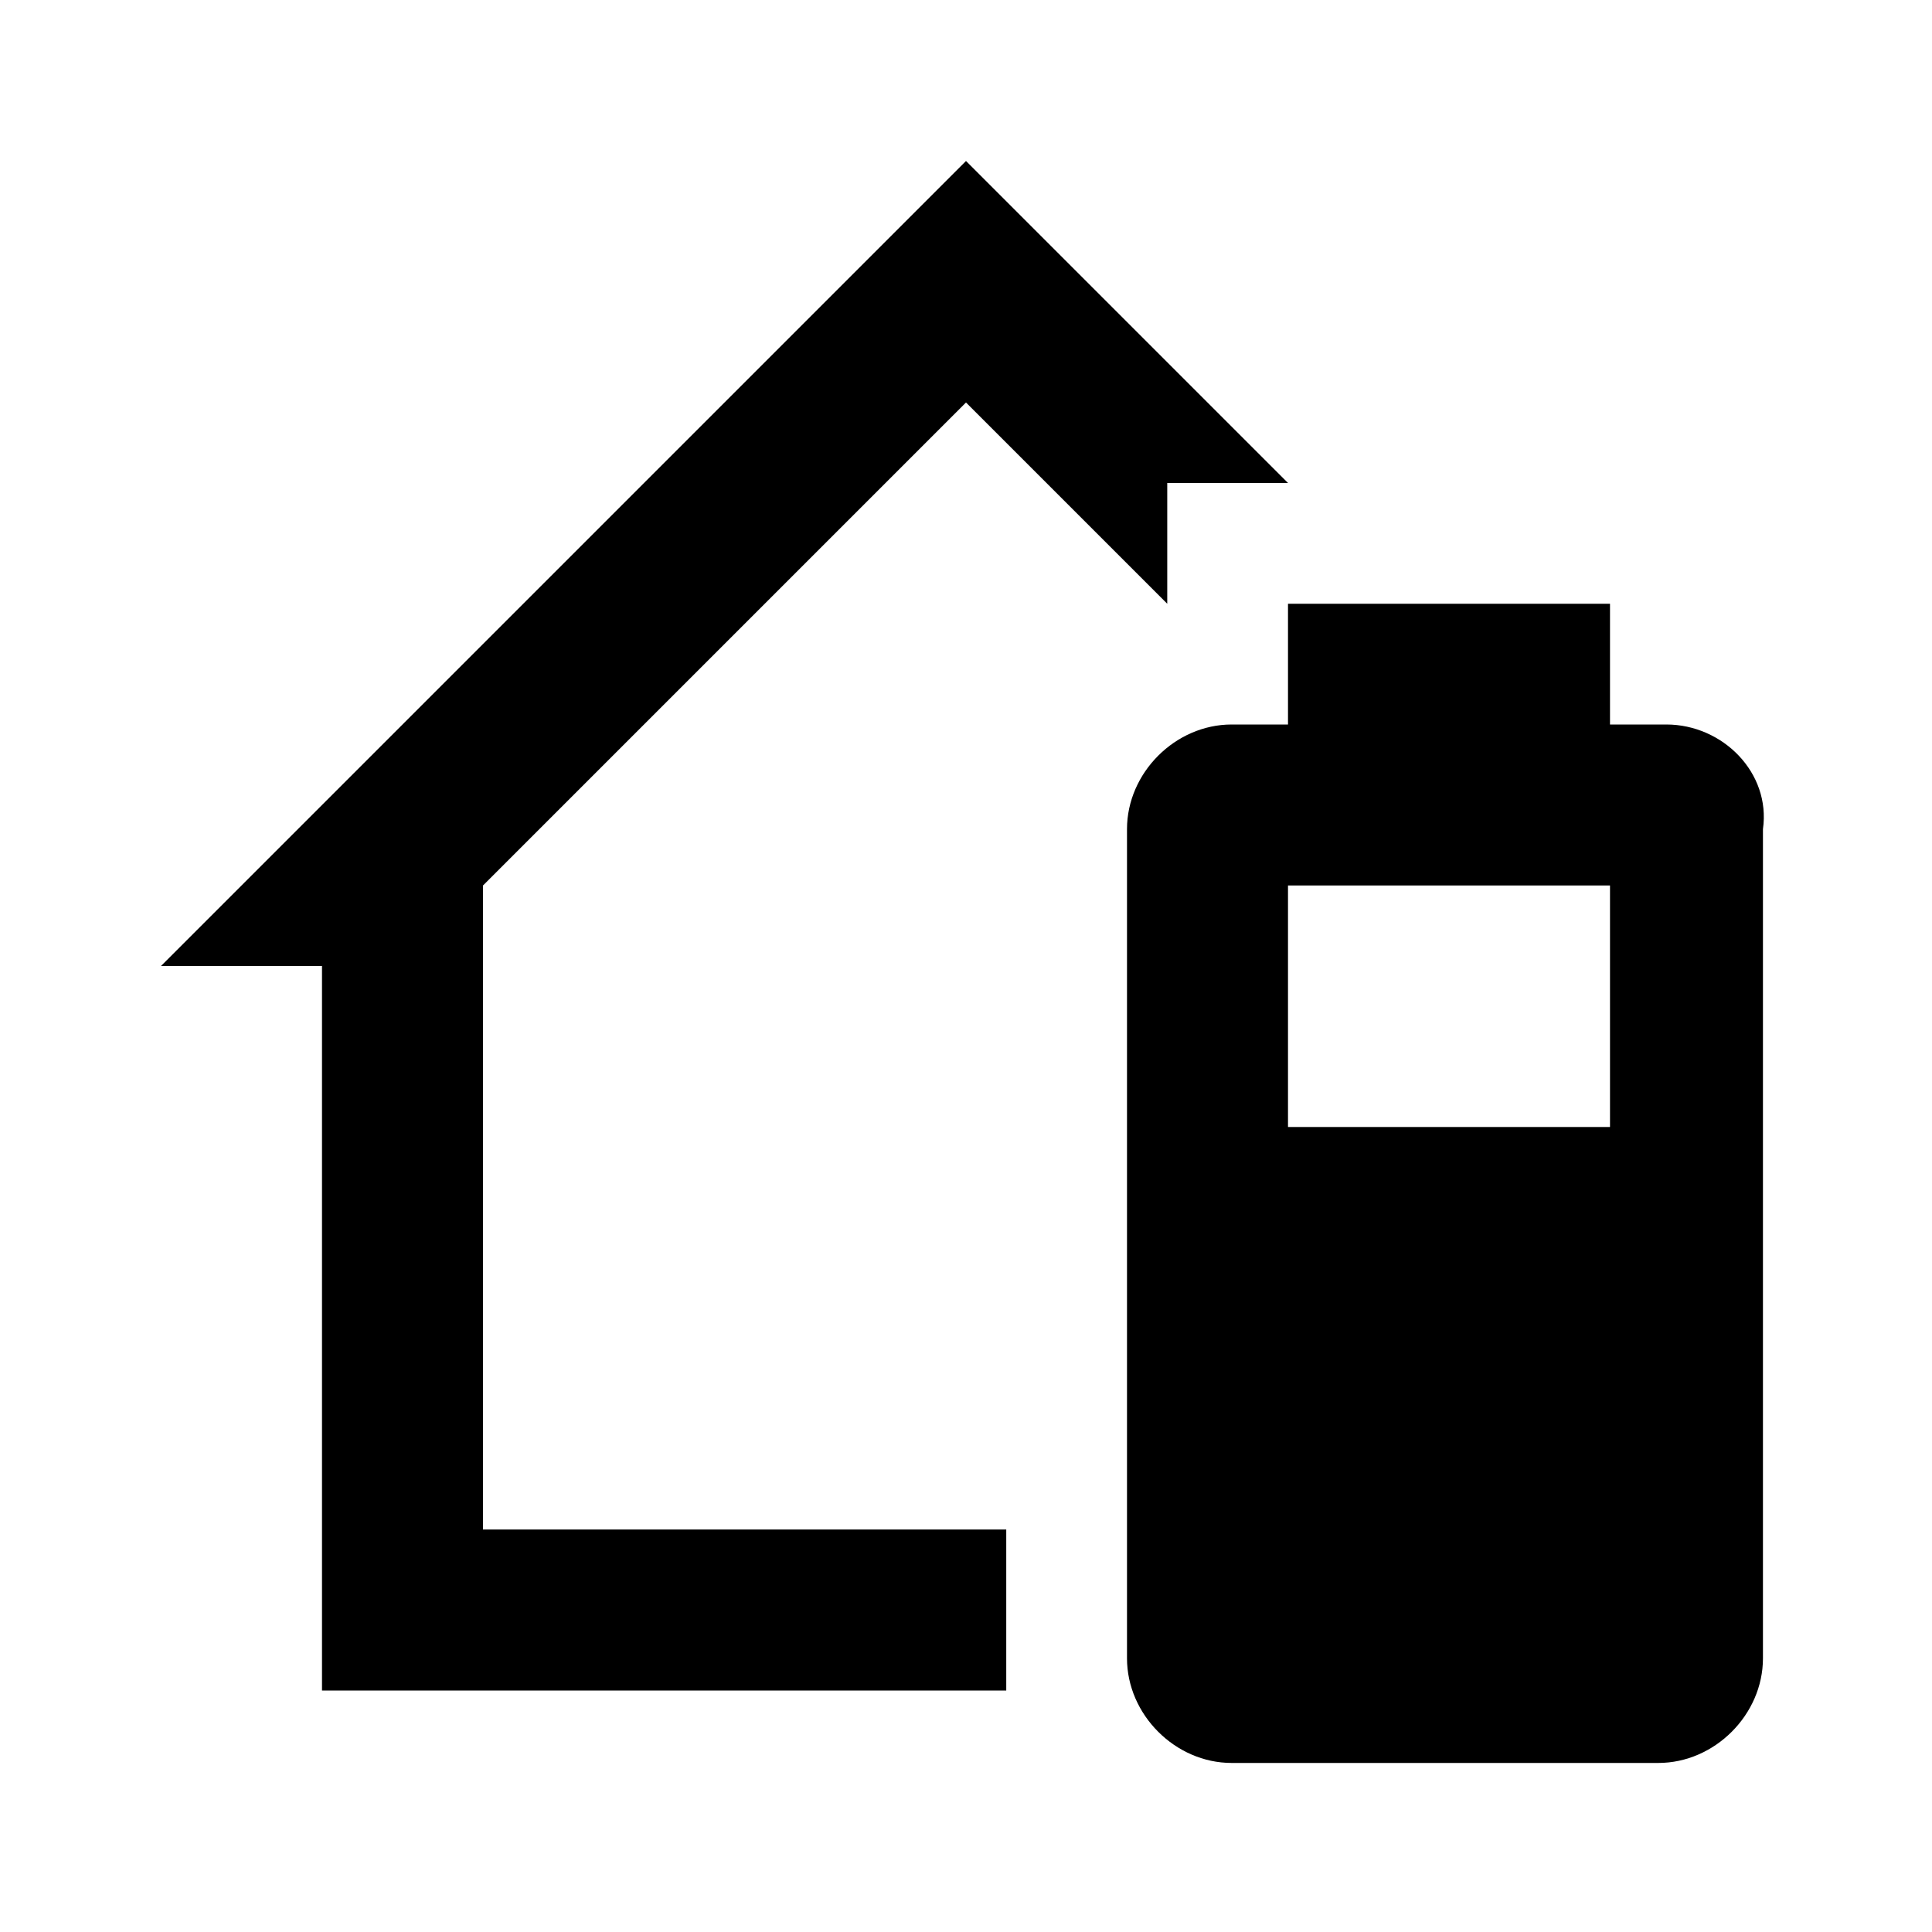
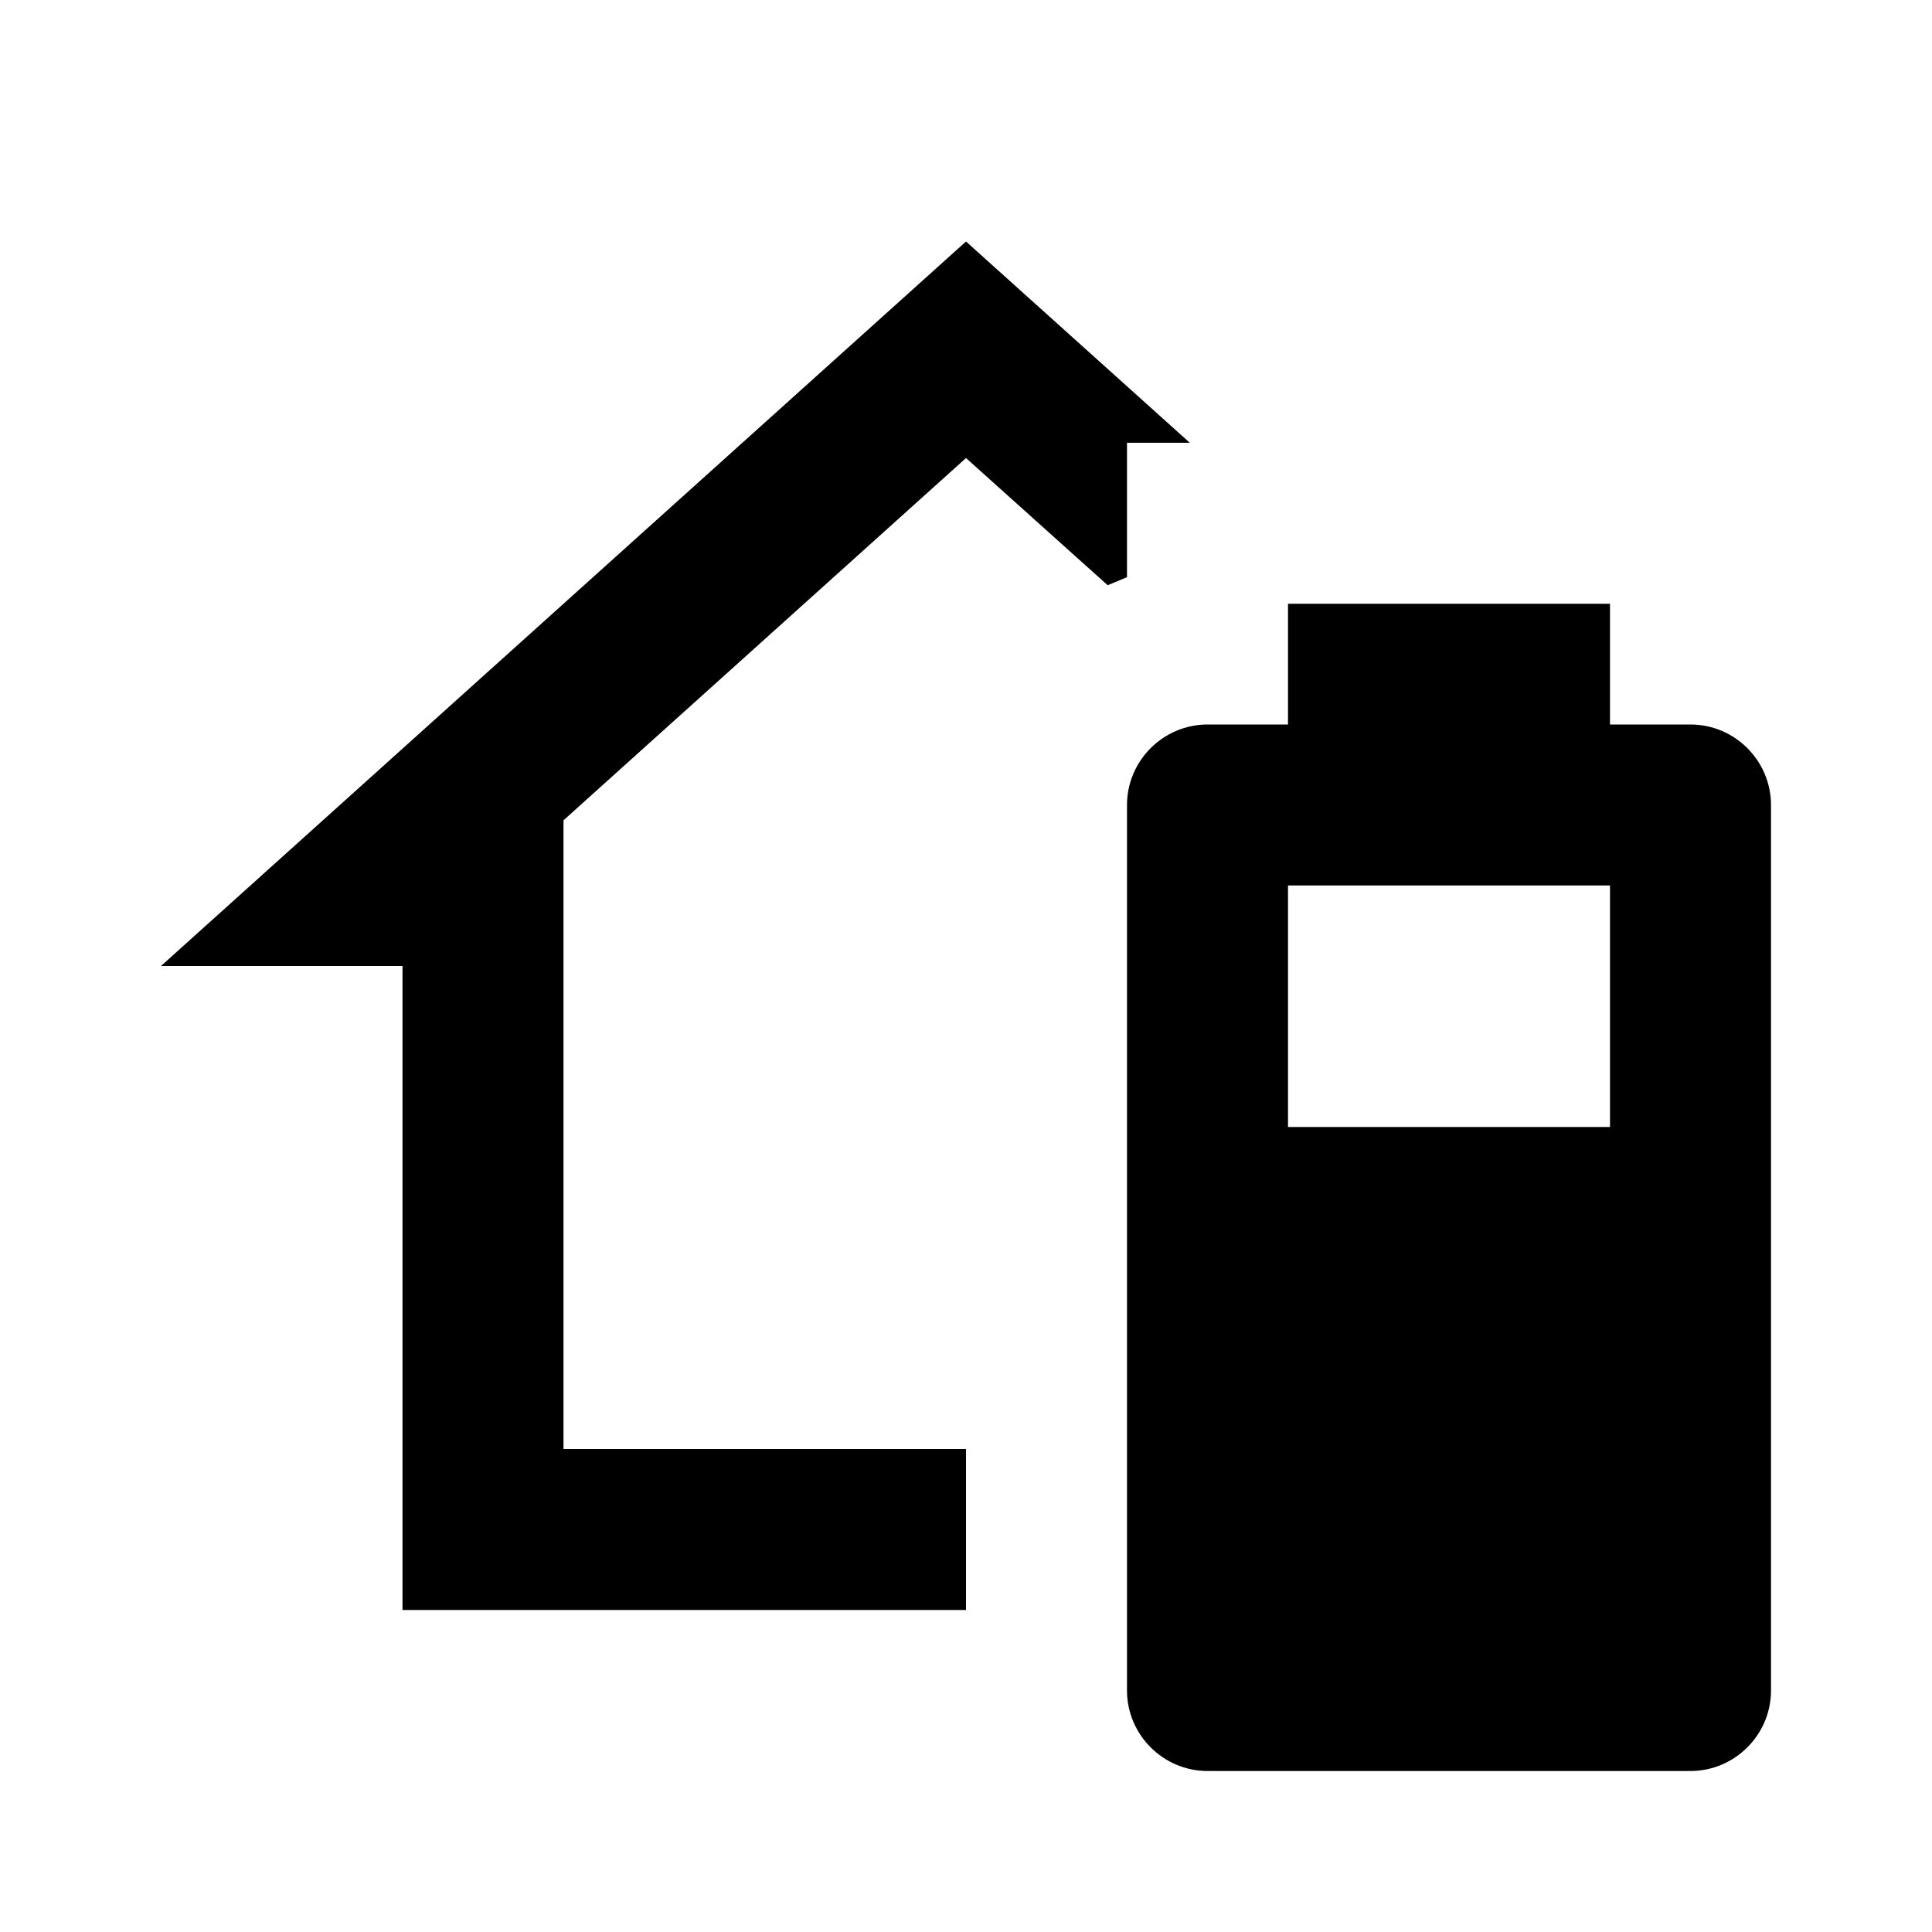
<svg xmlns="http://www.w3.org/2000/svg" version="1.1" id="mdi-home-battery-outline" width="24" height="24" viewBox="0 0 24 24">
-   <path d="M20.7 9H20V7.5H16V9H15.3C14.6 9 14 9.6 14 10.3V20.6C14 21.3 14.6 21.9 15.3 21.9H20.6C21.3 21.9 21.9 21.3 21.9 20.6V10.3C22 9.6 21.4 9 20.7 9M20 14H16V11H20V14M4 21V12H2L12 2L16 6H14.5V7.5L12 5L6 11V19H12.5V21H4Z" />
+   <path d="M15 9H16V7.5H20V9H21C21.55 9 22 9.45 22 10V21C22 21.55 21.55 22 21 22H15C14.45 22 14 21.55 14 21V10C14 9.45 14.45 9 15 9M16 11V14H20V11H16M12 5.69L7 10.19V18H12V20H5V12H2L12 3L14.78 5.5H14V7.17L13.76 7.27L12 5.69Z" />
</svg>
